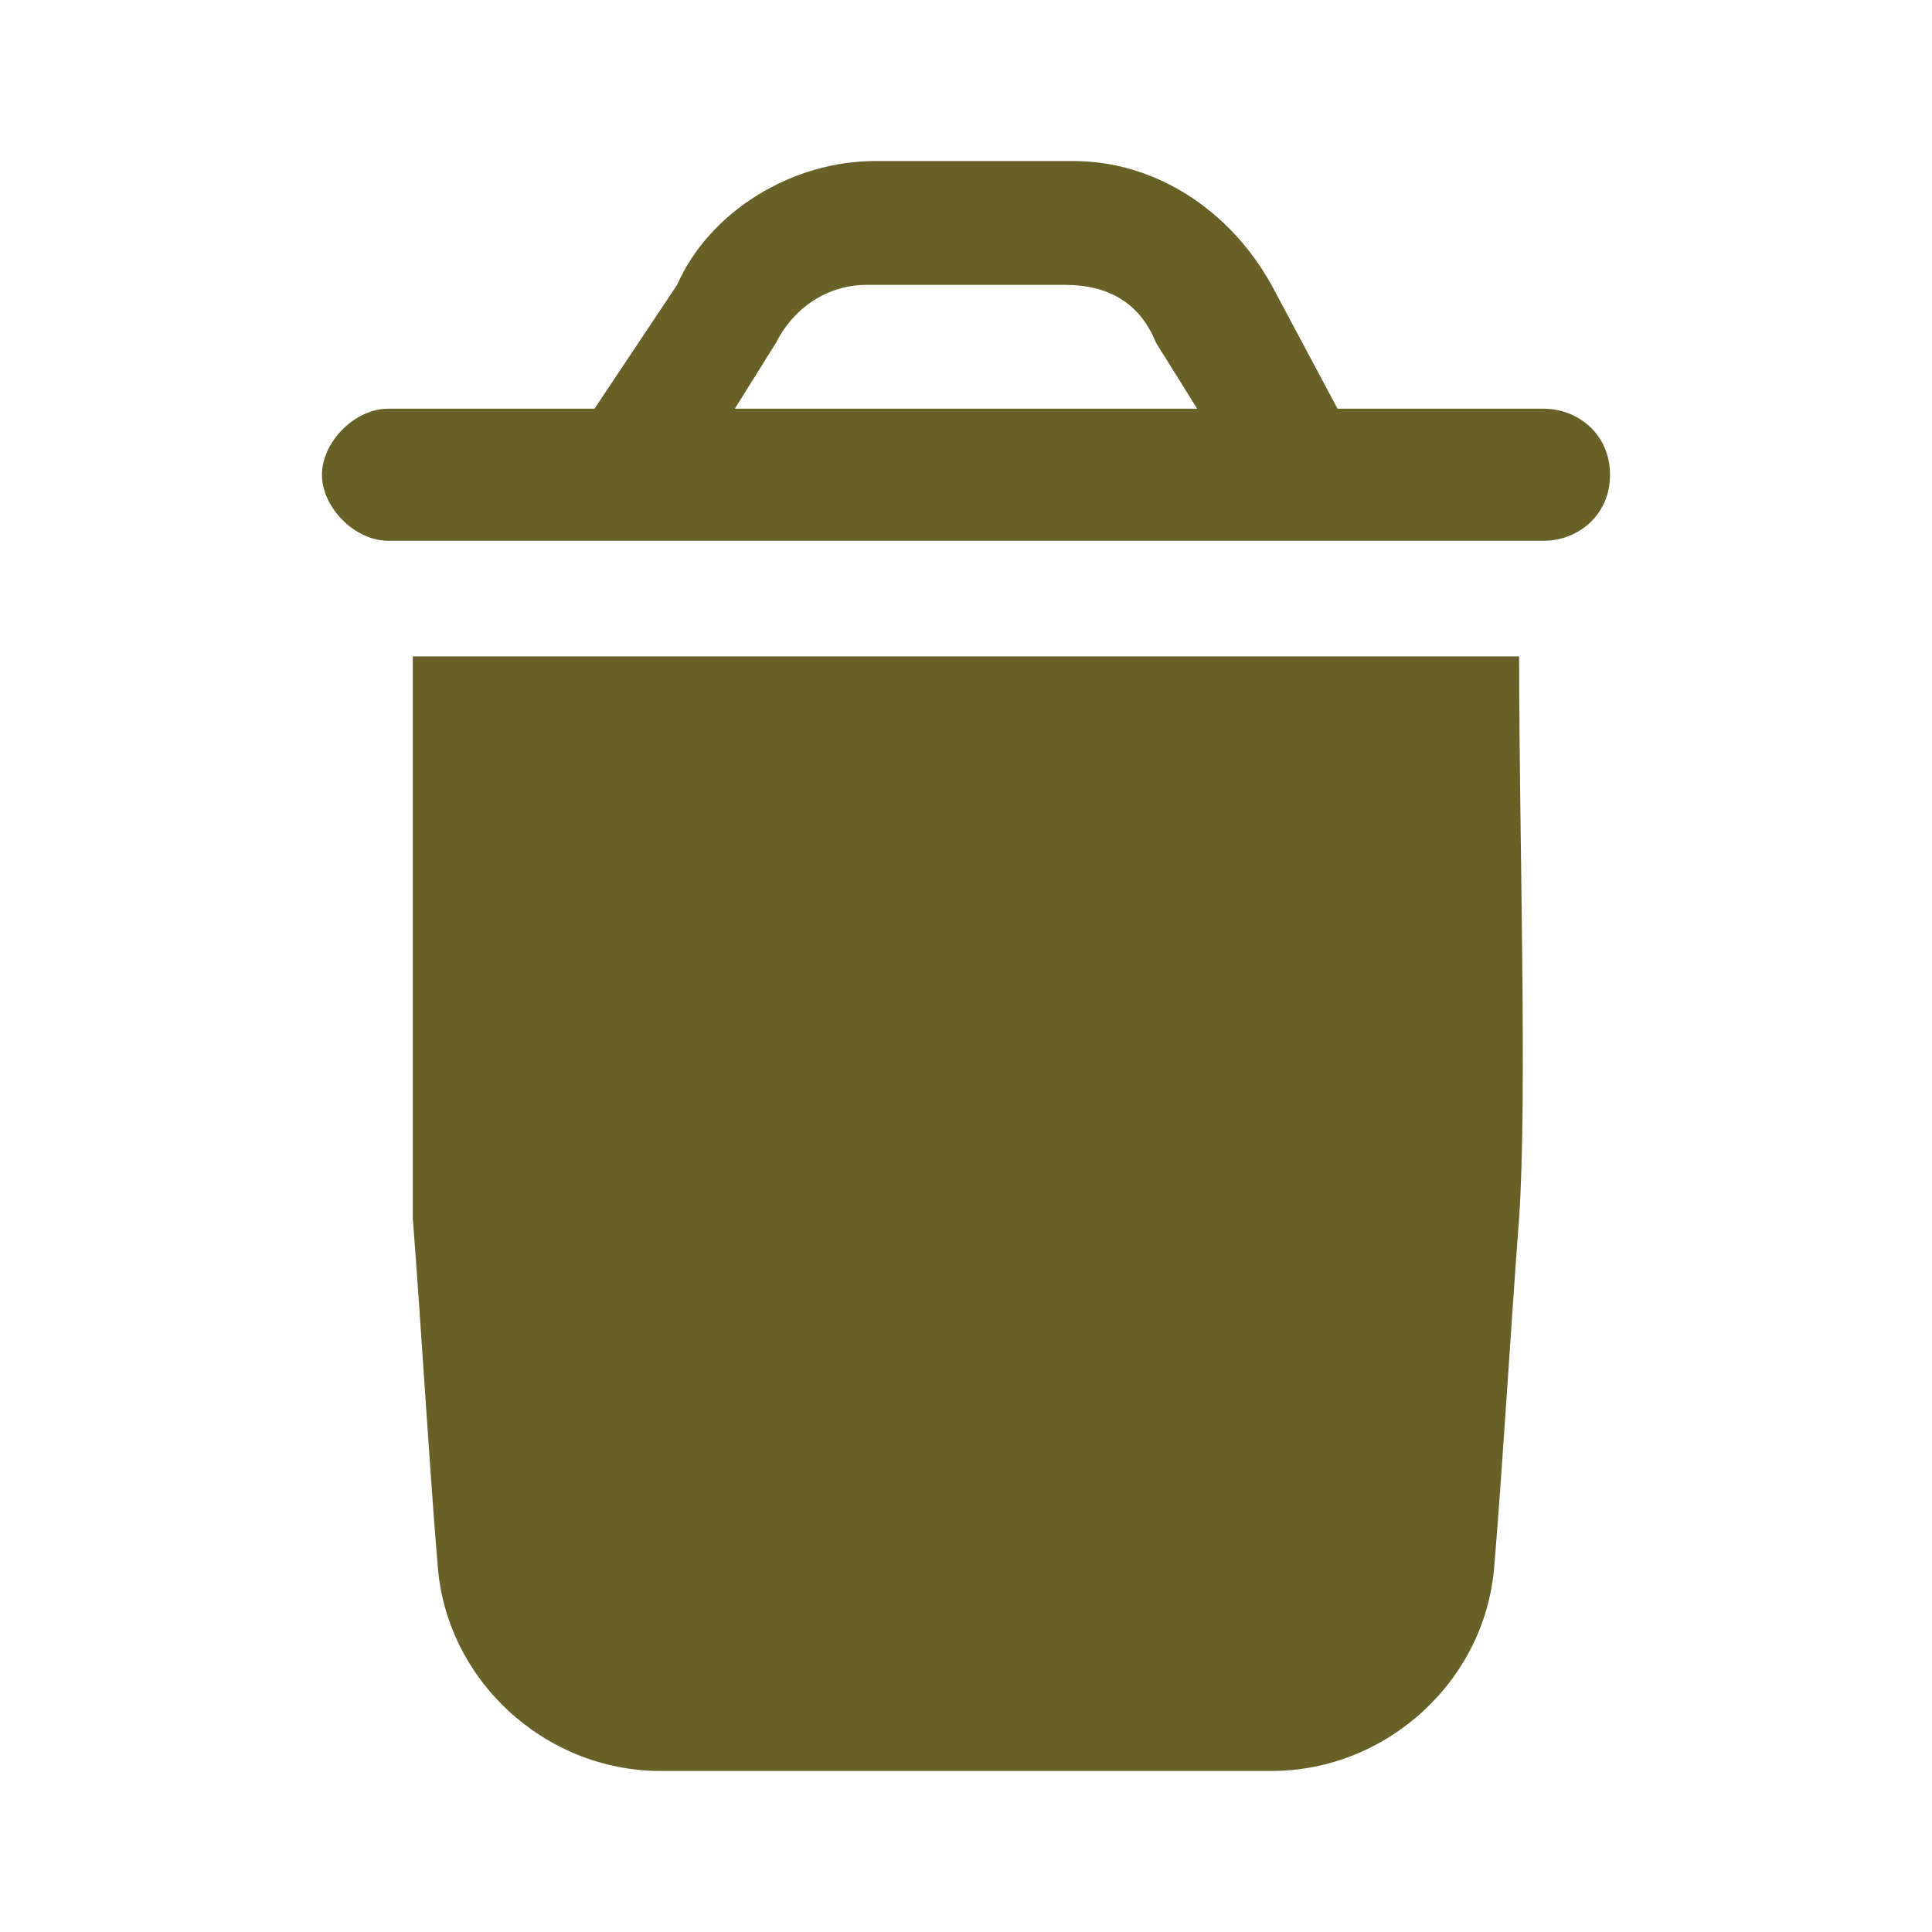
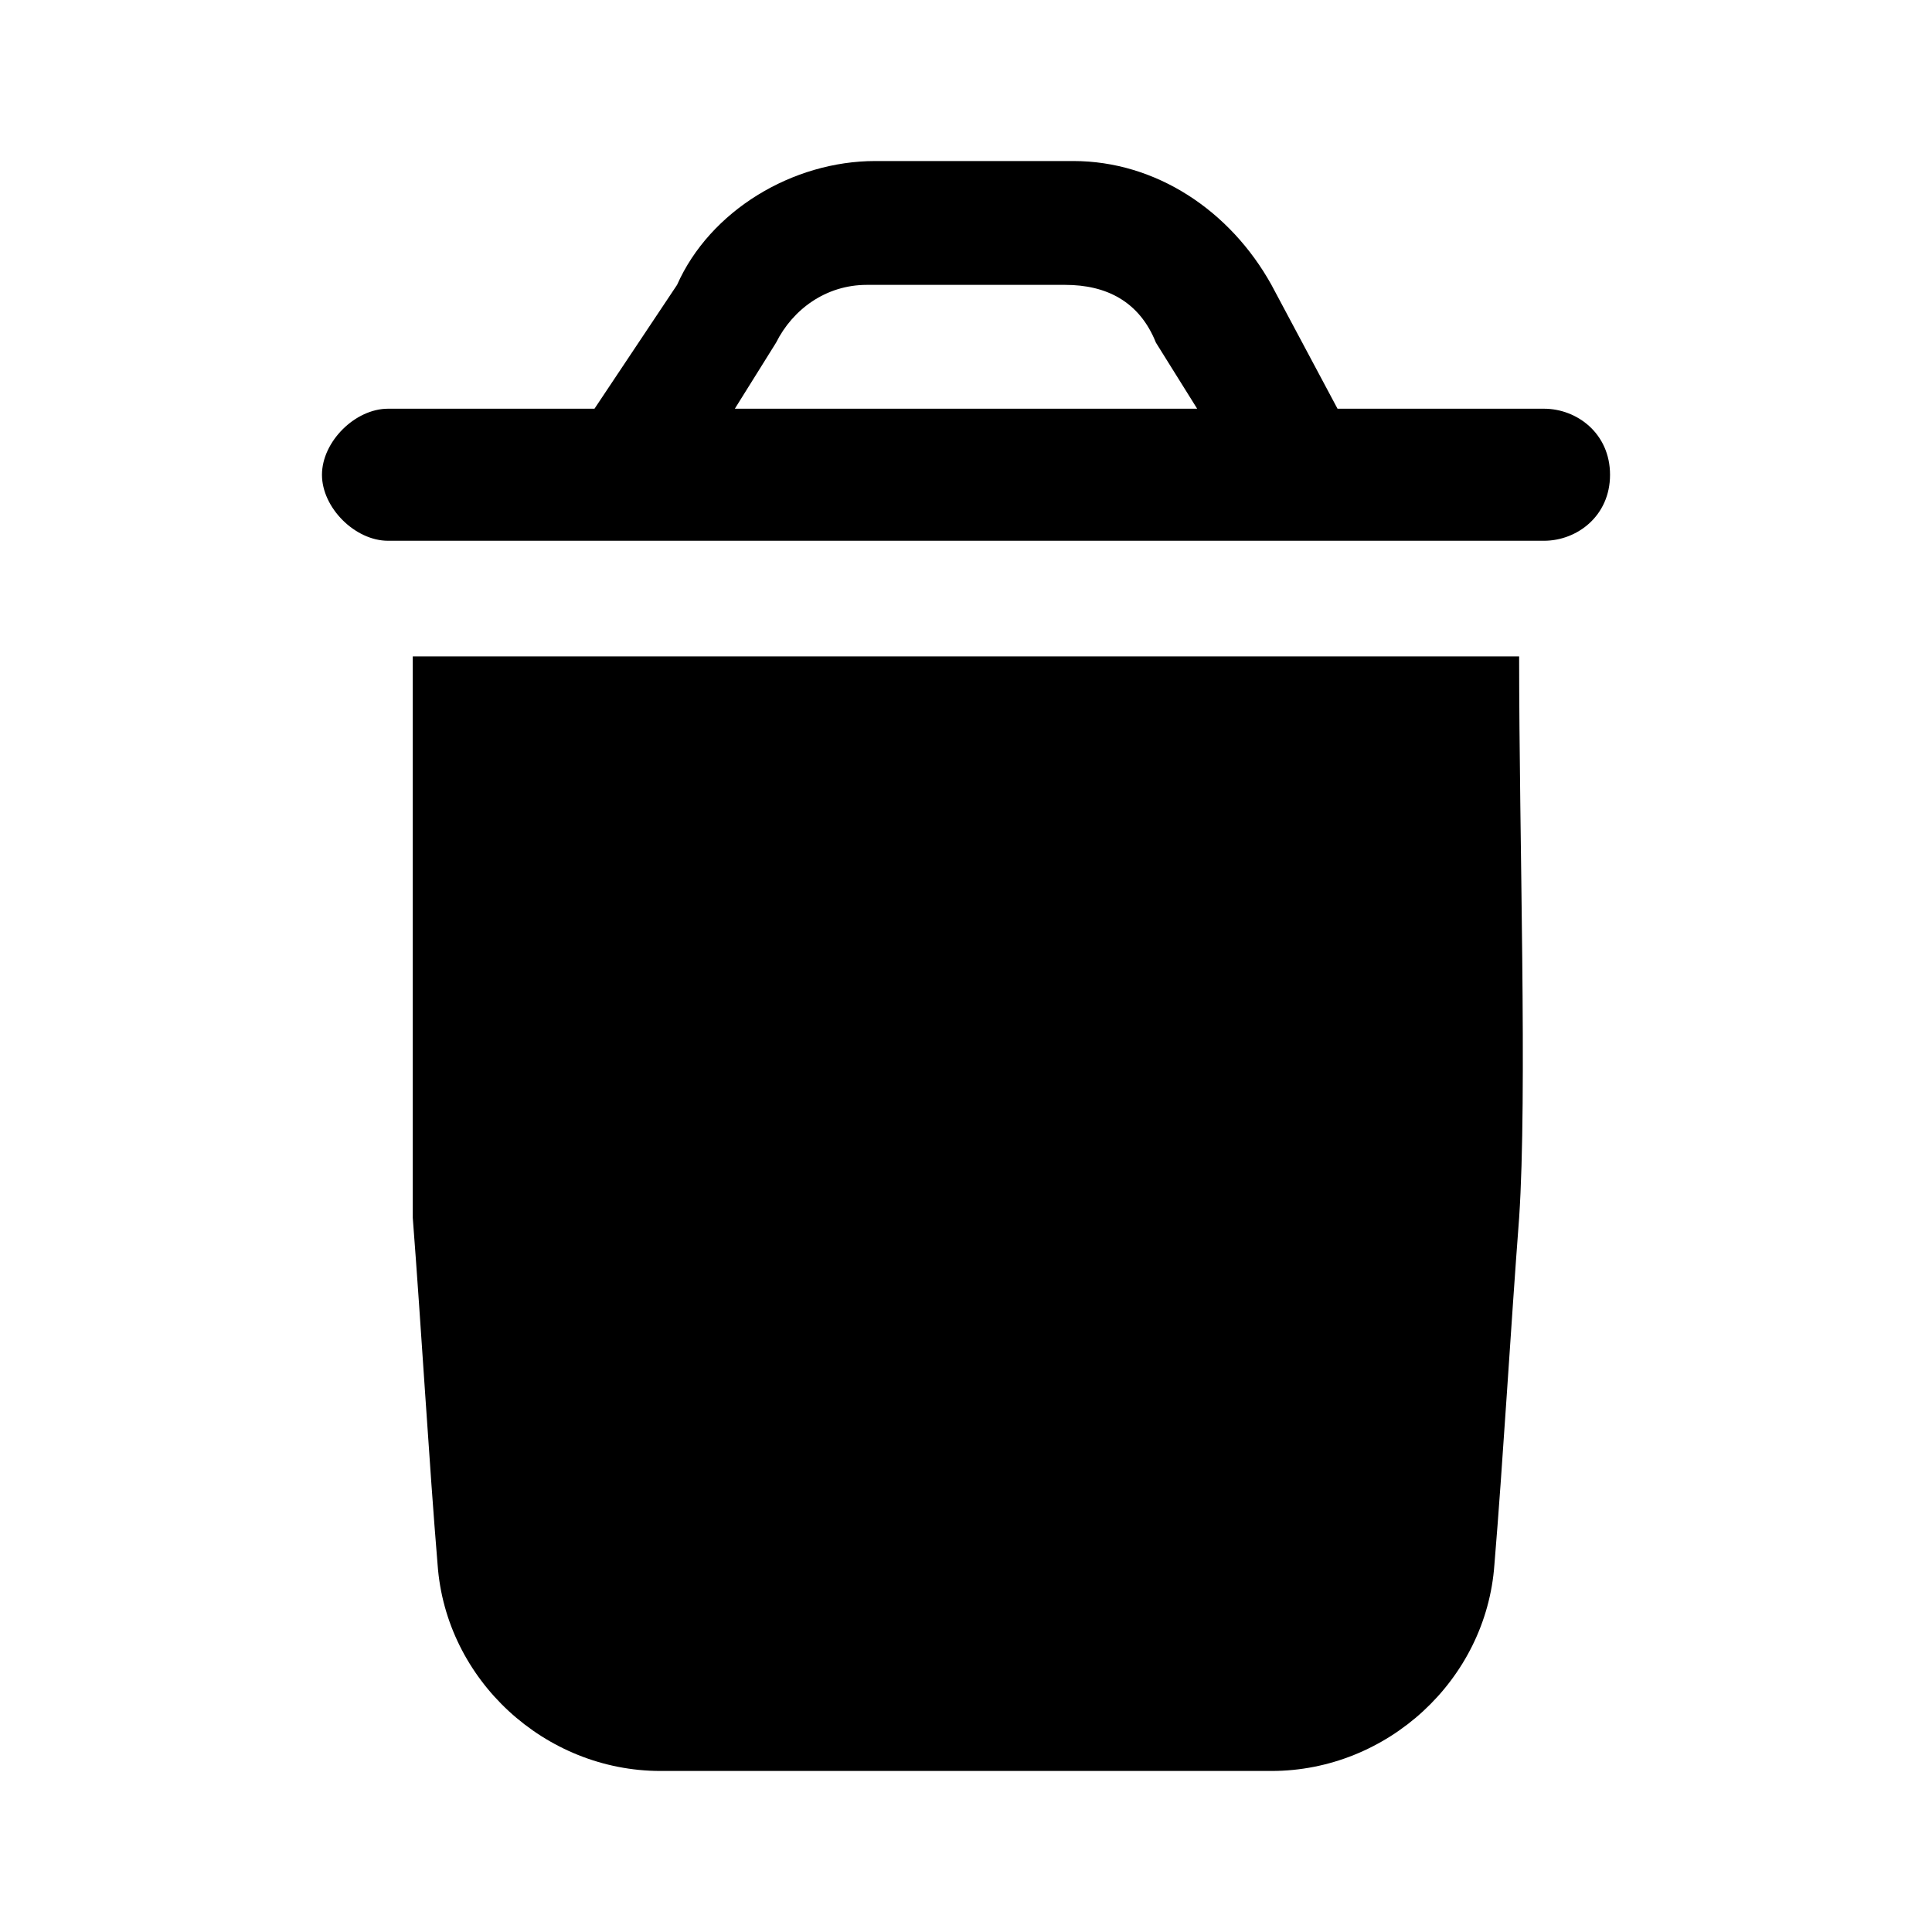
- <svg xmlns="http://www.w3.org/2000/svg" width="20" height="20" viewBox="0 0 20 20" fill="none">
-   <path d="M4.273 6.795C4.273 8.675 4.273 11.325 4.273 12.607C4.359 13.718 4.444 15.171 4.53 16.197C4.615 17.393 5.641 18.333 6.838 18.333H13.162C14.359 18.333 15.385 17.393 15.47 16.197C15.556 15.171 15.641 13.718 15.726 12.607C15.812 11.325 15.726 8.675 15.726 6.795H4.273Z" fill="#676127" />
-   <path d="M15.983 4.231H13.846L13.162 2.949C12.735 2.18 11.966 1.667 11.111 1.667H9.06C8.205 1.667 7.35 2.18 7.009 2.949L6.154 4.231H4.017C3.675 4.231 3.333 4.573 3.333 4.915C3.333 5.256 3.675 5.598 4.017 5.598H15.983C16.325 5.598 16.667 5.342 16.667 4.915C16.667 4.487 16.325 4.231 15.983 4.231ZM7.607 4.231L8.034 3.547C8.205 3.205 8.547 2.949 8.974 2.949H11.026C11.453 2.949 11.795 3.12 11.966 3.547L12.393 4.231H7.607Z" fill="#676127" />
+ <svg xmlns="http://www.w3.org/2000/svg" width="20" height="20" viewBox="0 0 20 20">
+   <path d="M4.273 6.795C4.273 8.675 4.273 11.325 4.273 12.607C4.359 13.718 4.444 15.171 4.53 16.197C4.615 17.393 5.641 18.333 6.838 18.333H13.162C14.359 18.333 15.385 17.393 15.47 16.197C15.556 15.171 15.641 13.718 15.726 12.607C15.812 11.325 15.726 8.675 15.726 6.795H4.273Z" />
+   <path d="M15.983 4.231H13.846L13.162 2.949C12.735 2.18 11.966 1.667 11.111 1.667H9.06C8.205 1.667 7.35 2.18 7.009 2.949L6.154 4.231H4.017C3.675 4.231 3.333 4.573 3.333 4.915C3.333 5.256 3.675 5.598 4.017 5.598H15.983C16.325 5.598 16.667 5.342 16.667 4.915C16.667 4.487 16.325 4.231 15.983 4.231ZM7.607 4.231L8.034 3.547C8.205 3.205 8.547 2.949 8.974 2.949H11.026C11.453 2.949 11.795 3.12 11.966 3.547L12.393 4.231H7.607Z" />
</svg>
